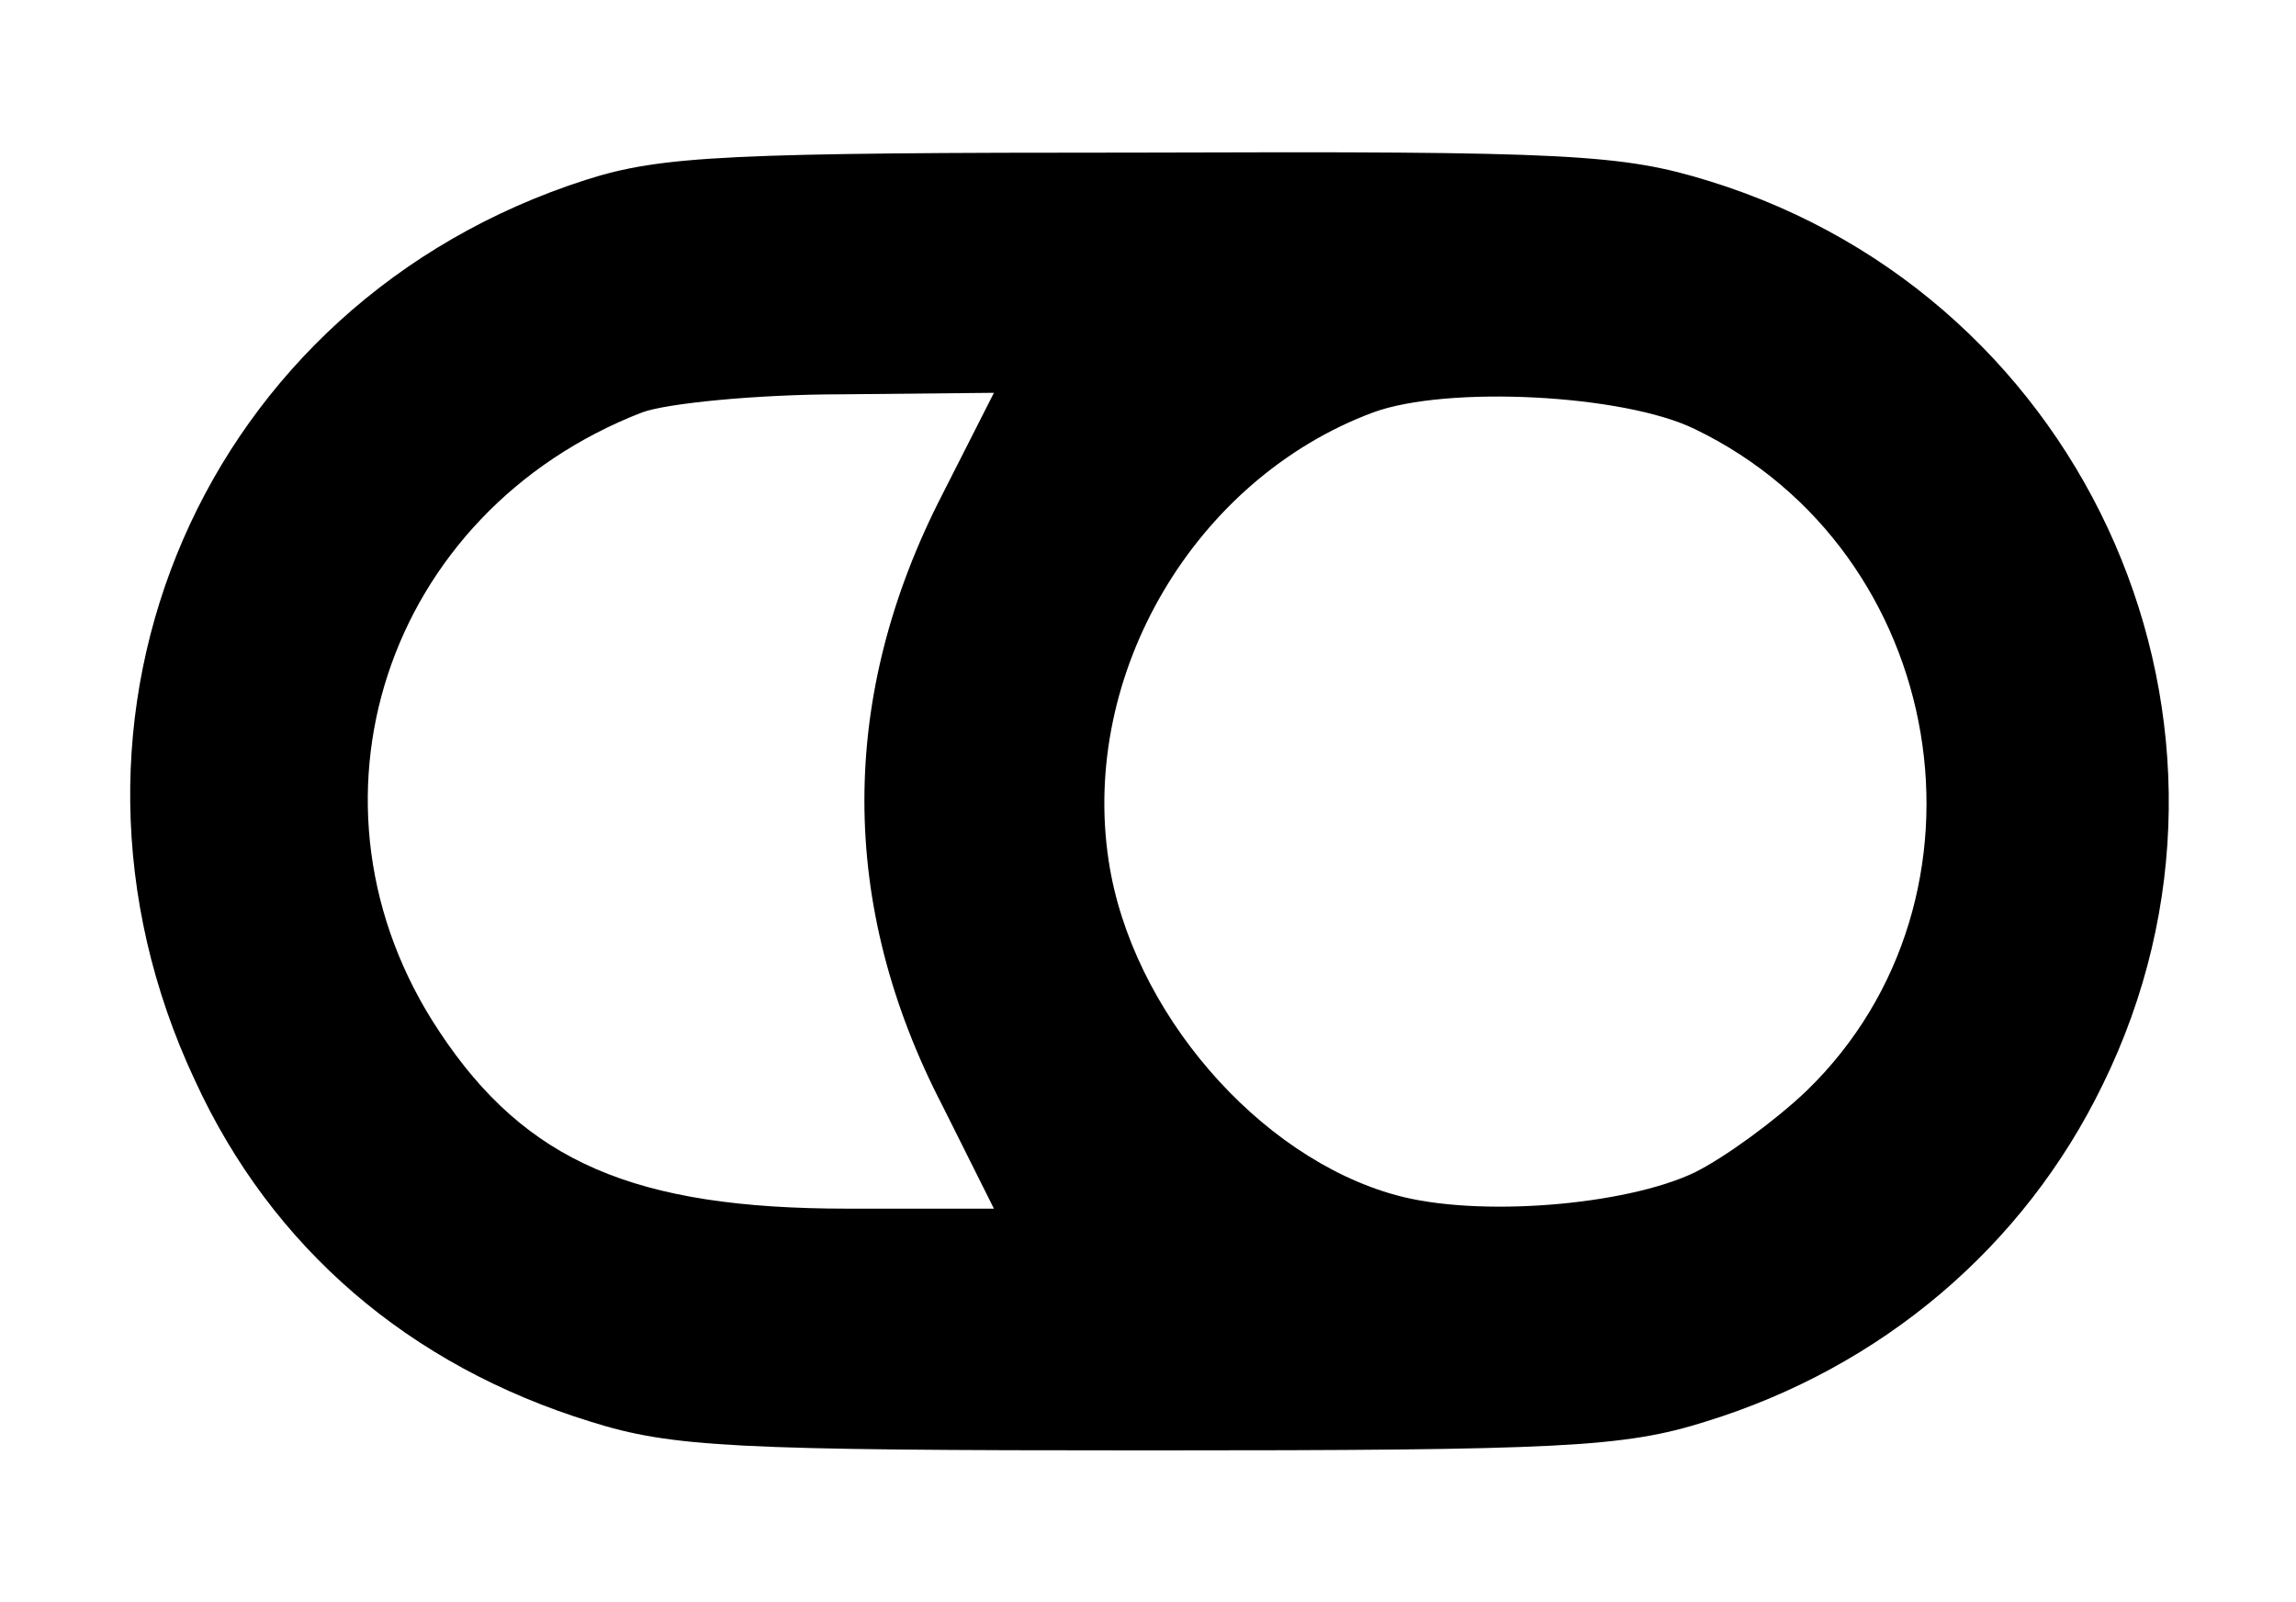
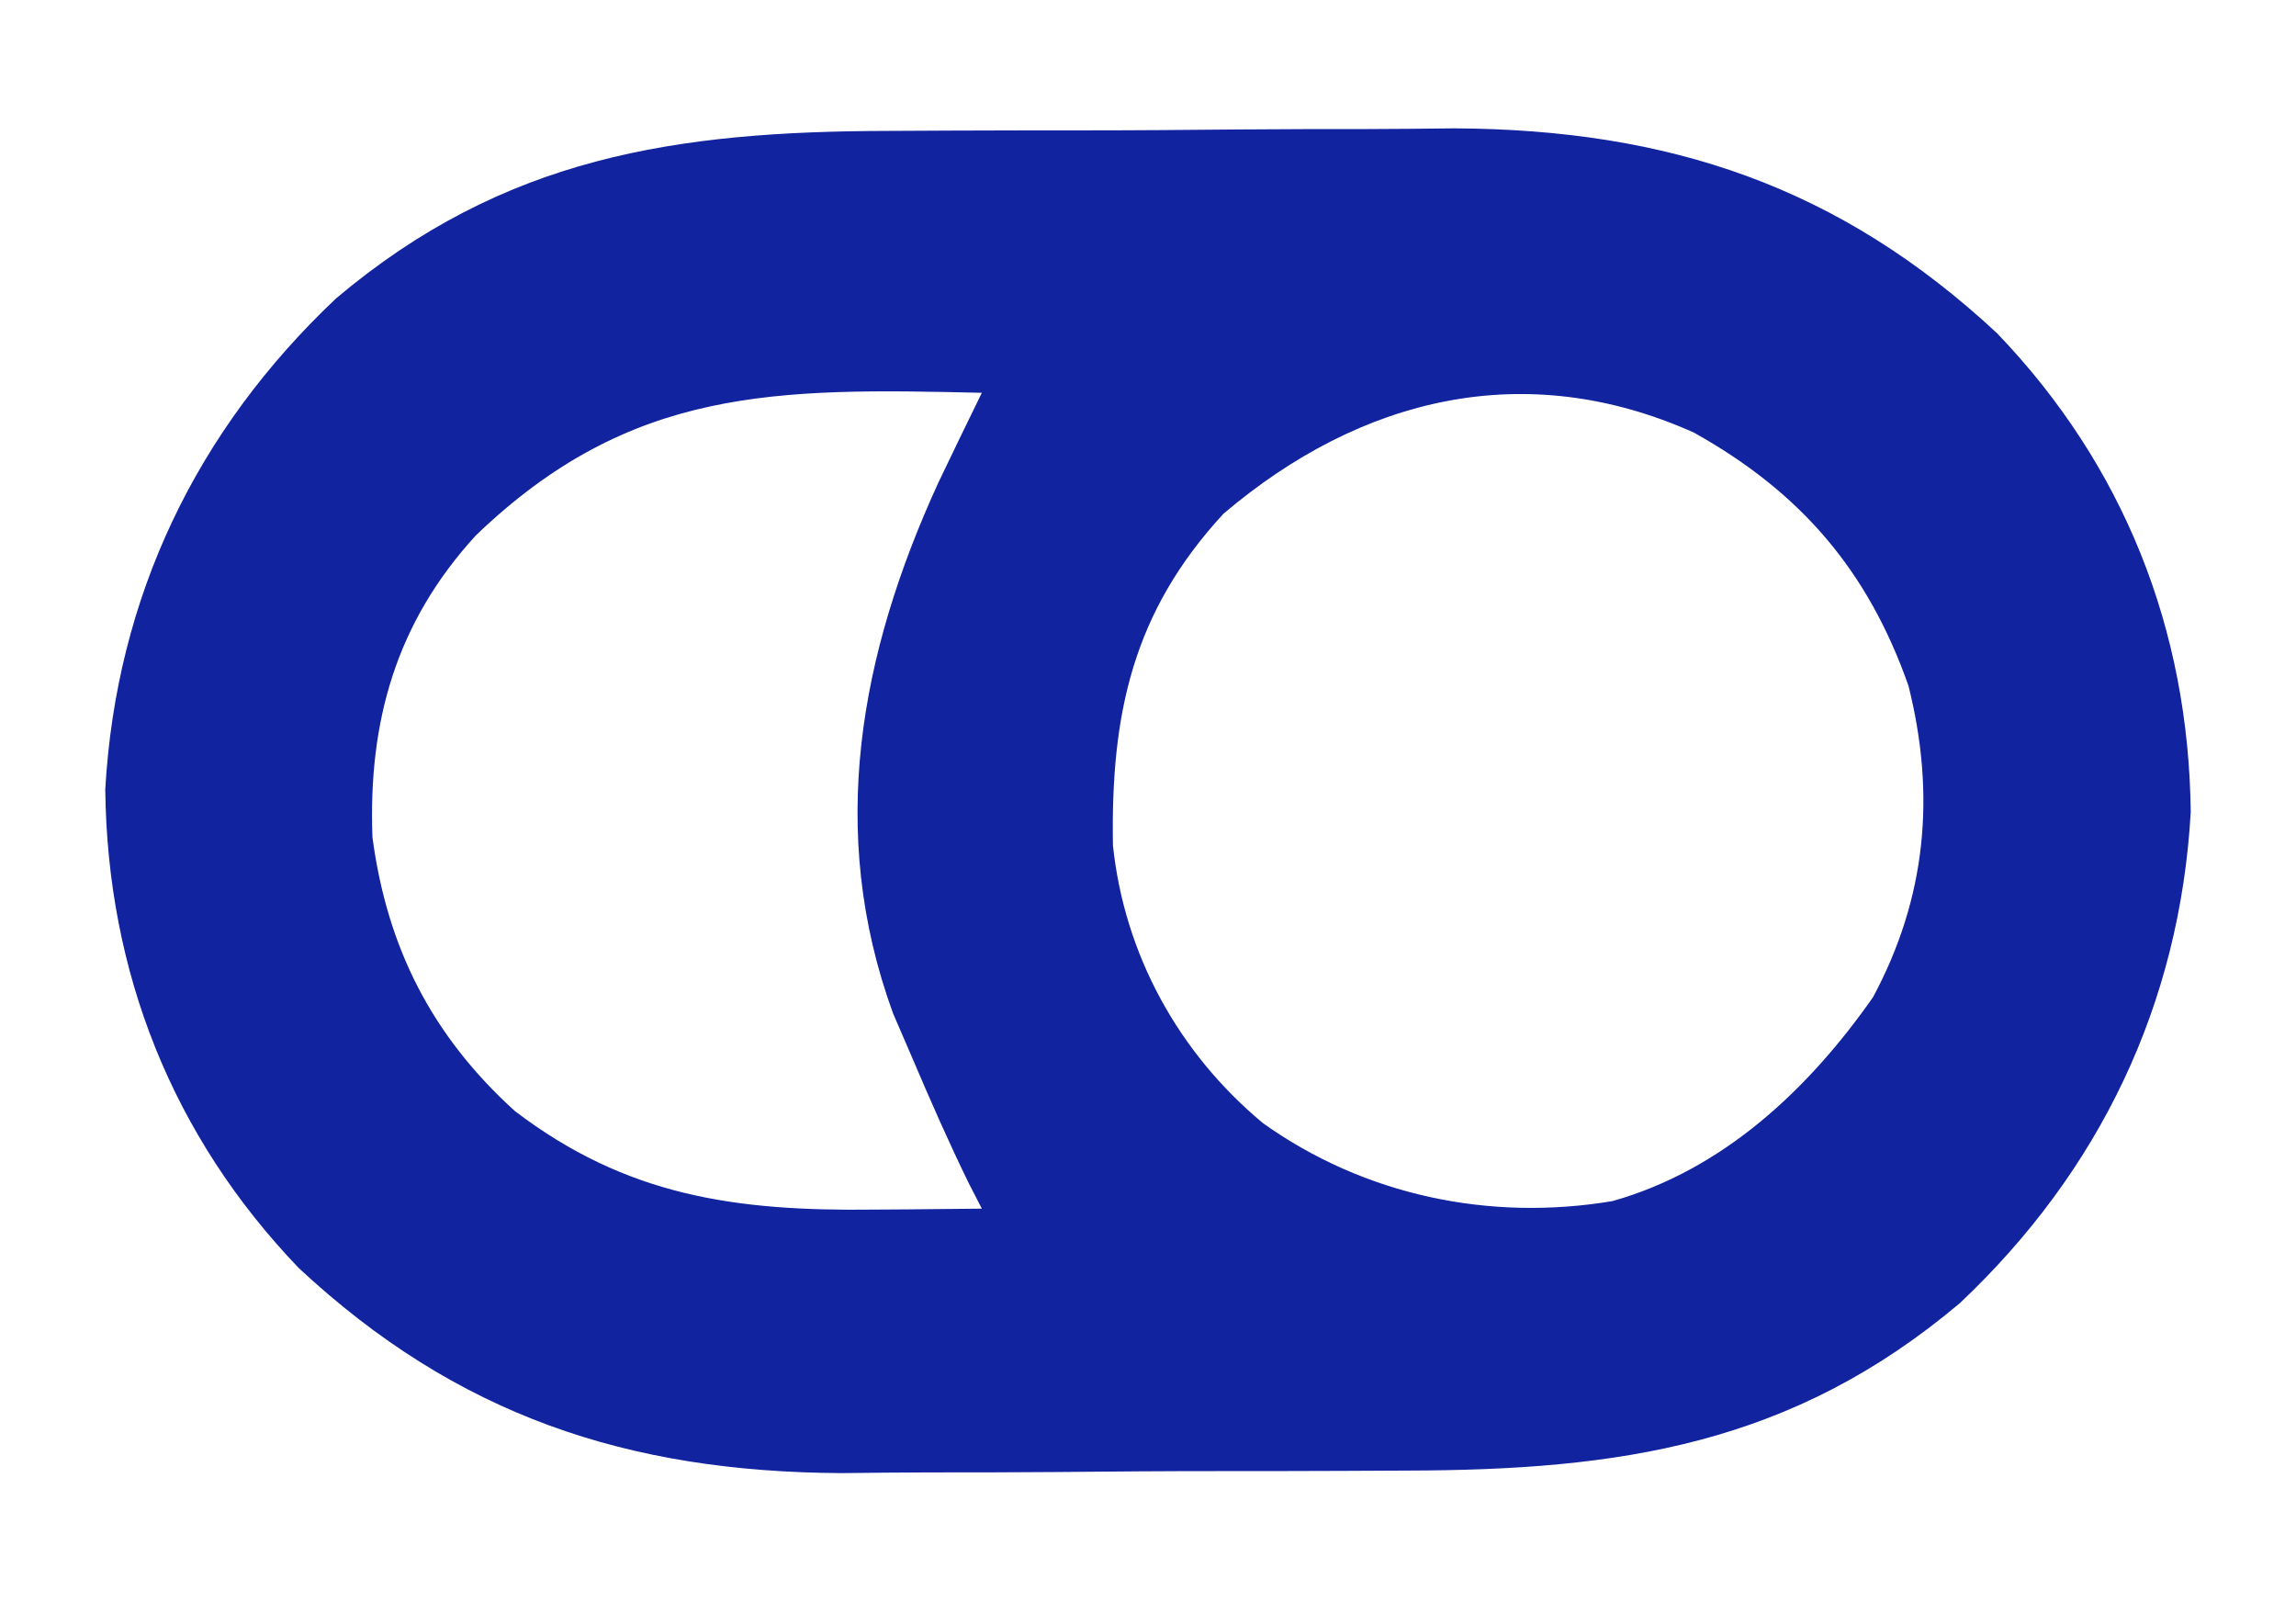
- <svg xmlns="http://www.w3.org/2000/svg" version="1.0" width="152pt" height="106pt" viewBox="0 0 152 106" preserveAspectRatio="xMidYMid meet">
-   <g transform="translate(0,106) scale(0.1,-0.1)" fill="#000000" stroke="none">
-     <path d="M388 941 c-253 -81 -372 -355 -259 -596 51 -111 142 -189 262 -226 54 -17 95 -19 369 -19 274 0 315 2 369 19 117 36 211 116 263 223 116 236 -8 520 -260 598 -58 18 -93 20 -376 19 -273 0 -318 -2 -368 -18z m236 -208 c-69 -134 -69 -272 0 -405 l34 -68 -97 0 c-141 0 -213 31 -270 117 -100 150 -36 344 134 410 16 6 76 12 132 12 l101 1 -34 -67z m498 43 c168 -81 206 -310 74 -438 -21 -20 -54 -44 -74 -54 -46 -22 -144 -30 -198 -15 -91 25 -175 122 -190 221 -19 124 57 253 175 297 49 18 166 12 213 -11z" />
-   </g>
+ <svg xmlns="http://www.w3.org/2000/svg" version="1.1" width="152" height="106">
+   <path d="M0 0 C1.347 -0.006 2.695 -0.013 4.042 -0.02 C6.859 -0.032 9.675 -0.036 12.492 -0.035 C16.065 -0.034 19.636 -0.062 23.209 -0.096 C25.991 -0.119 28.774 -0.122 31.556 -0.121 C33.502 -0.125 35.447 -0.146 37.393 -0.169 C51.612 -0.097 62.888 3.676 73.332 13.402 C81.71 22.14 86.007 32.989 86.145 45.086 C85.42 57.83 80.108 68.863 70.863 77.586 C59.733 86.976 48.359 88.647 34.227 88.672 C32.879 88.678 31.532 88.685 30.184 88.692 C27.368 88.704 24.551 88.708 21.735 88.707 C18.162 88.706 14.59 88.734 11.018 88.768 C8.235 88.791 5.453 88.794 2.67 88.793 C0.725 88.797 -1.221 88.818 -3.166 88.84 C-17.385 88.768 -28.662 84.996 -39.105 75.27 C-47.484 66.532 -51.781 55.683 -51.918 43.586 C-51.194 30.842 -45.881 19.809 -36.637 11.086 C-25.507 1.696 -14.132 0.025 0 0 Z M-27.391 26.781 C-32.659 32.537 -34.513 39.077 -34.23 46.754 C-33.254 54.087 -30.281 59.902 -24.812 64.867 C-17.411 70.512 -10.188 71.514 -1.012 71.398 C-0.323 71.394 0.365 71.389 1.074 71.385 C2.754 71.373 4.434 71.355 6.113 71.336 C5.836 70.797 5.559 70.258 5.273 69.703 C3.943 66.989 2.736 64.241 1.551 61.461 C1.116 60.453 0.682 59.445 0.234 58.406 C-4.165 46.358 -1.95 34.58 3.238 23.273 C4.188 21.29 5.143 19.309 6.113 17.336 C-7.547 17.012 -17.151 16.94 -27.391 26.781 Z M22.113 25.336 C16.11 31.836 14.642 38.582 14.793 47.297 C15.555 54.528 19.138 61.027 24.723 65.676 C31.439 70.463 39.721 72.2 47.863 70.836 C55.183 68.767 60.838 63.444 65.113 57.336 C68.644 50.758 69.271 43.947 67.457 36.723 C64.766 29.079 60.308 23.904 53.238 19.961 C42.085 14.975 31.221 17.608 22.113 25.336 Z " fill="#11239E" transform="translate(58.88672,8.664062)" />
</svg>
